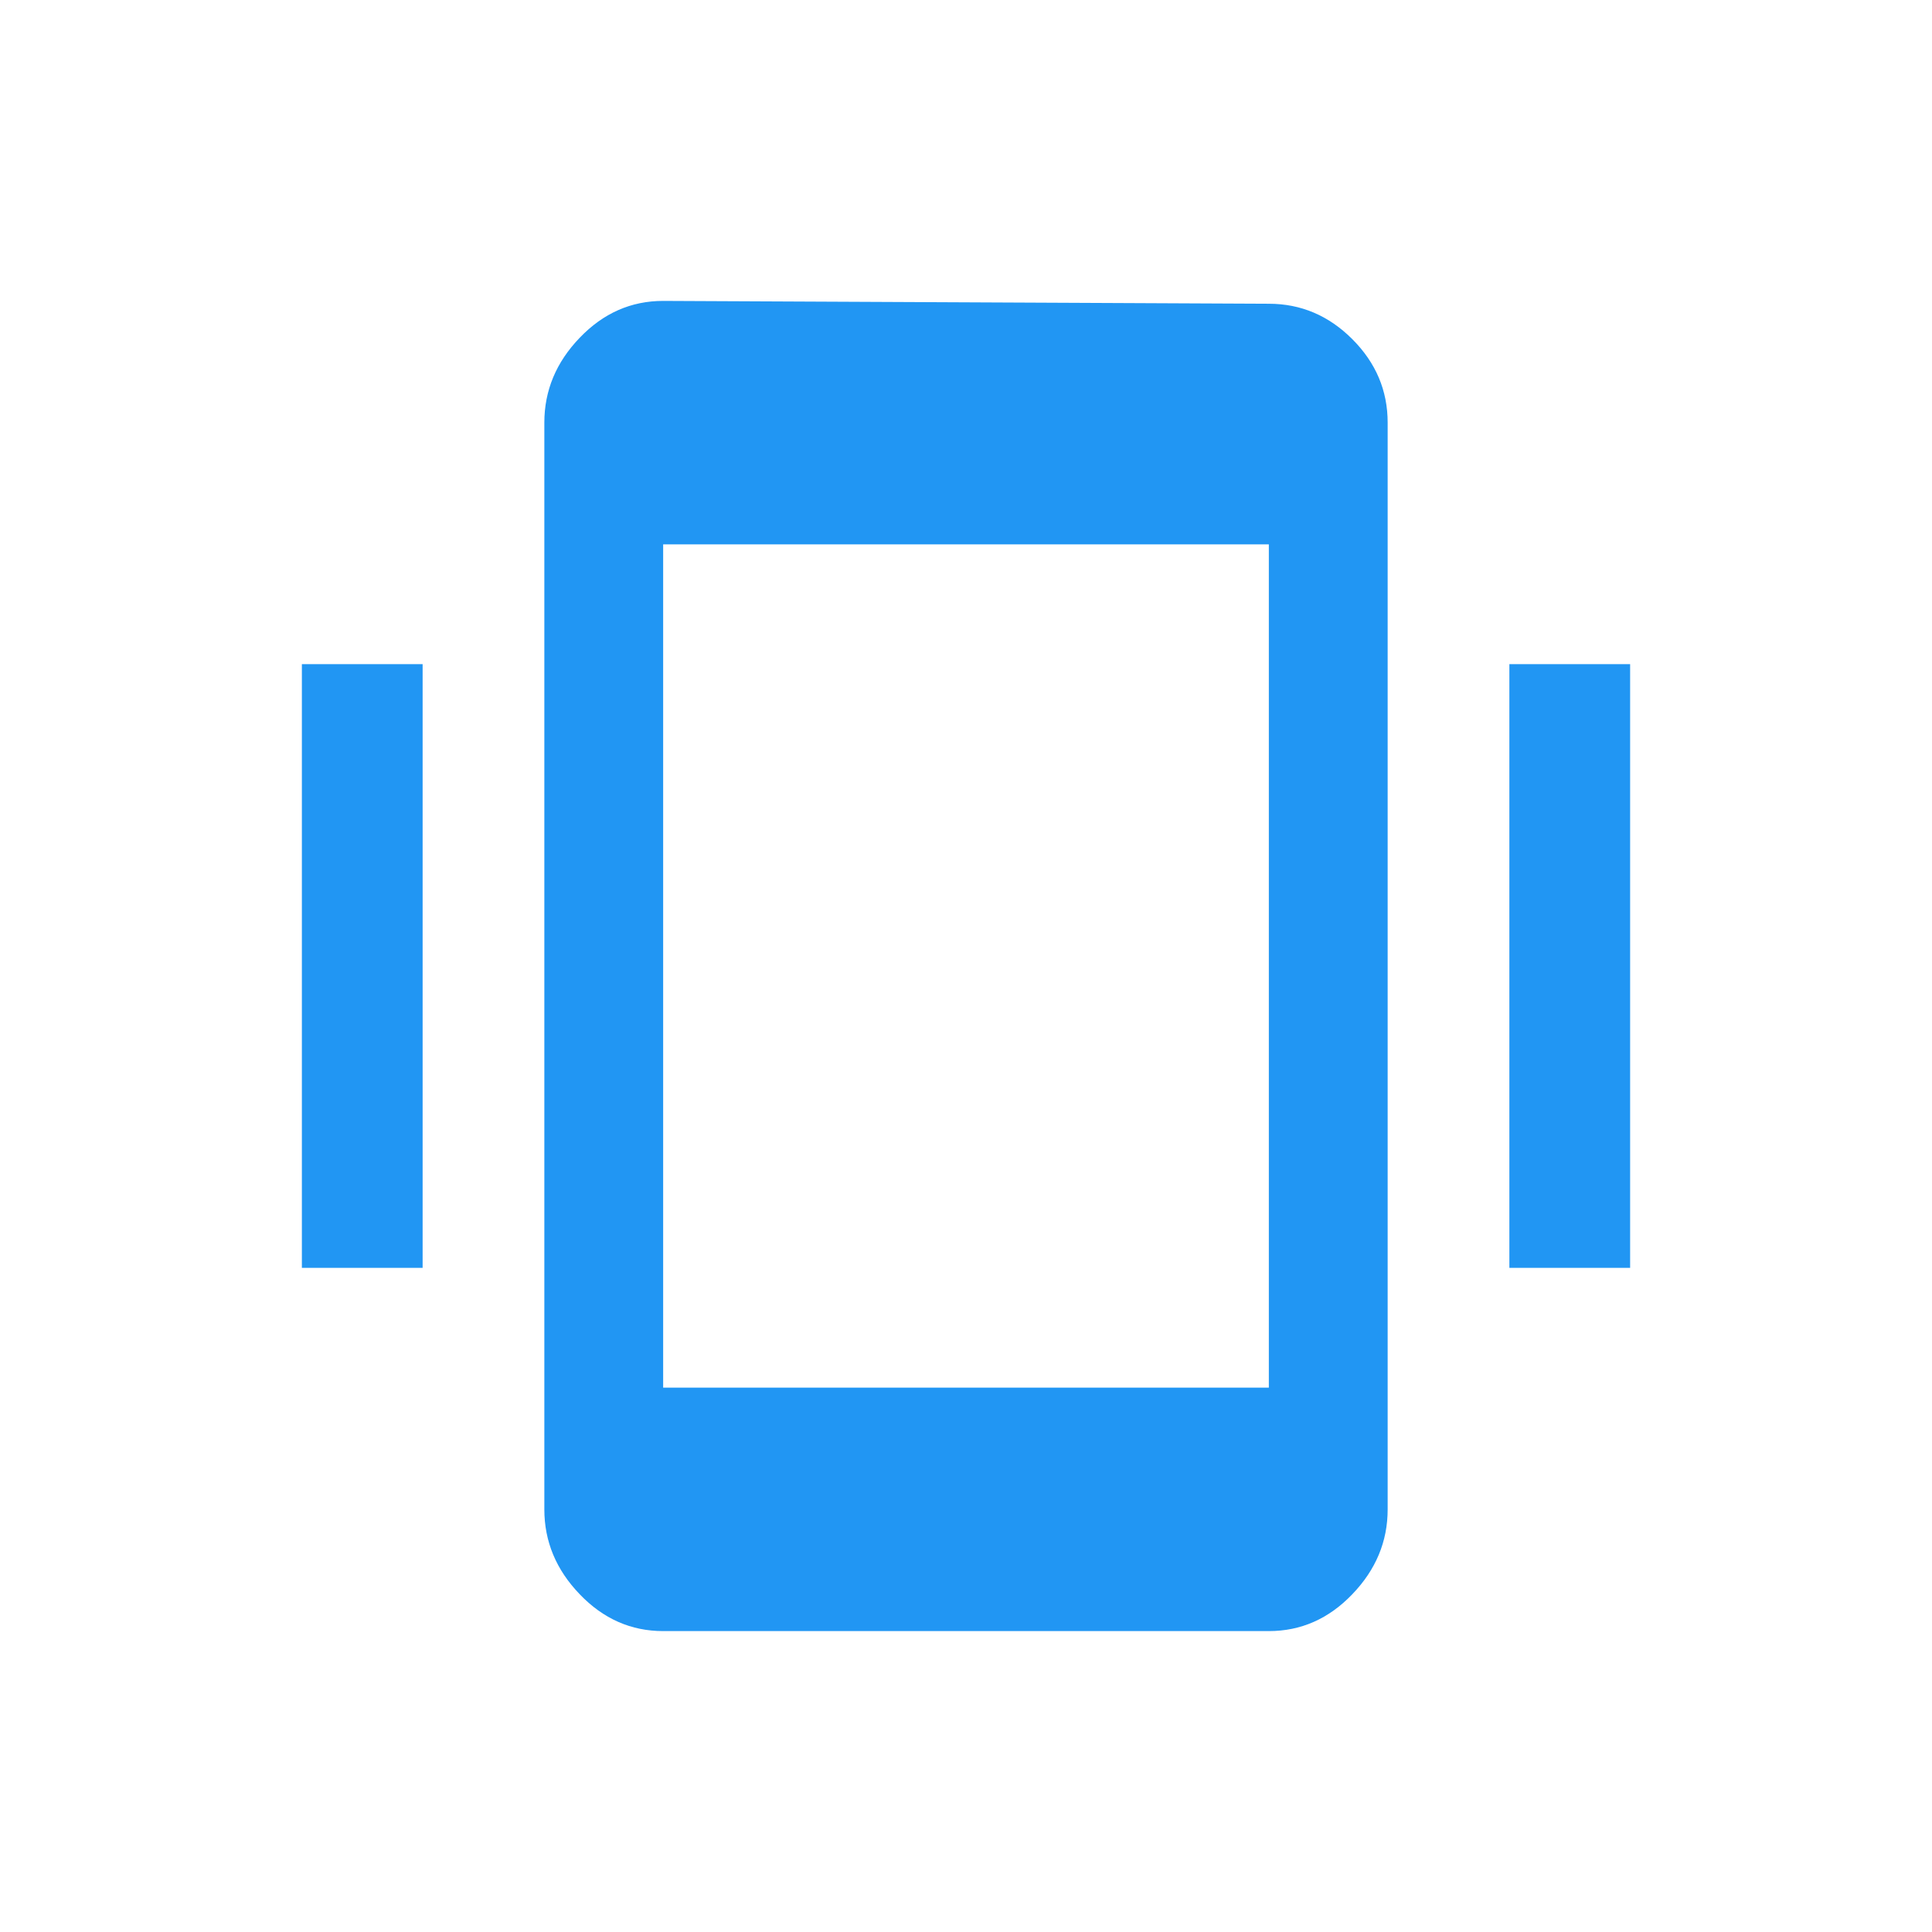
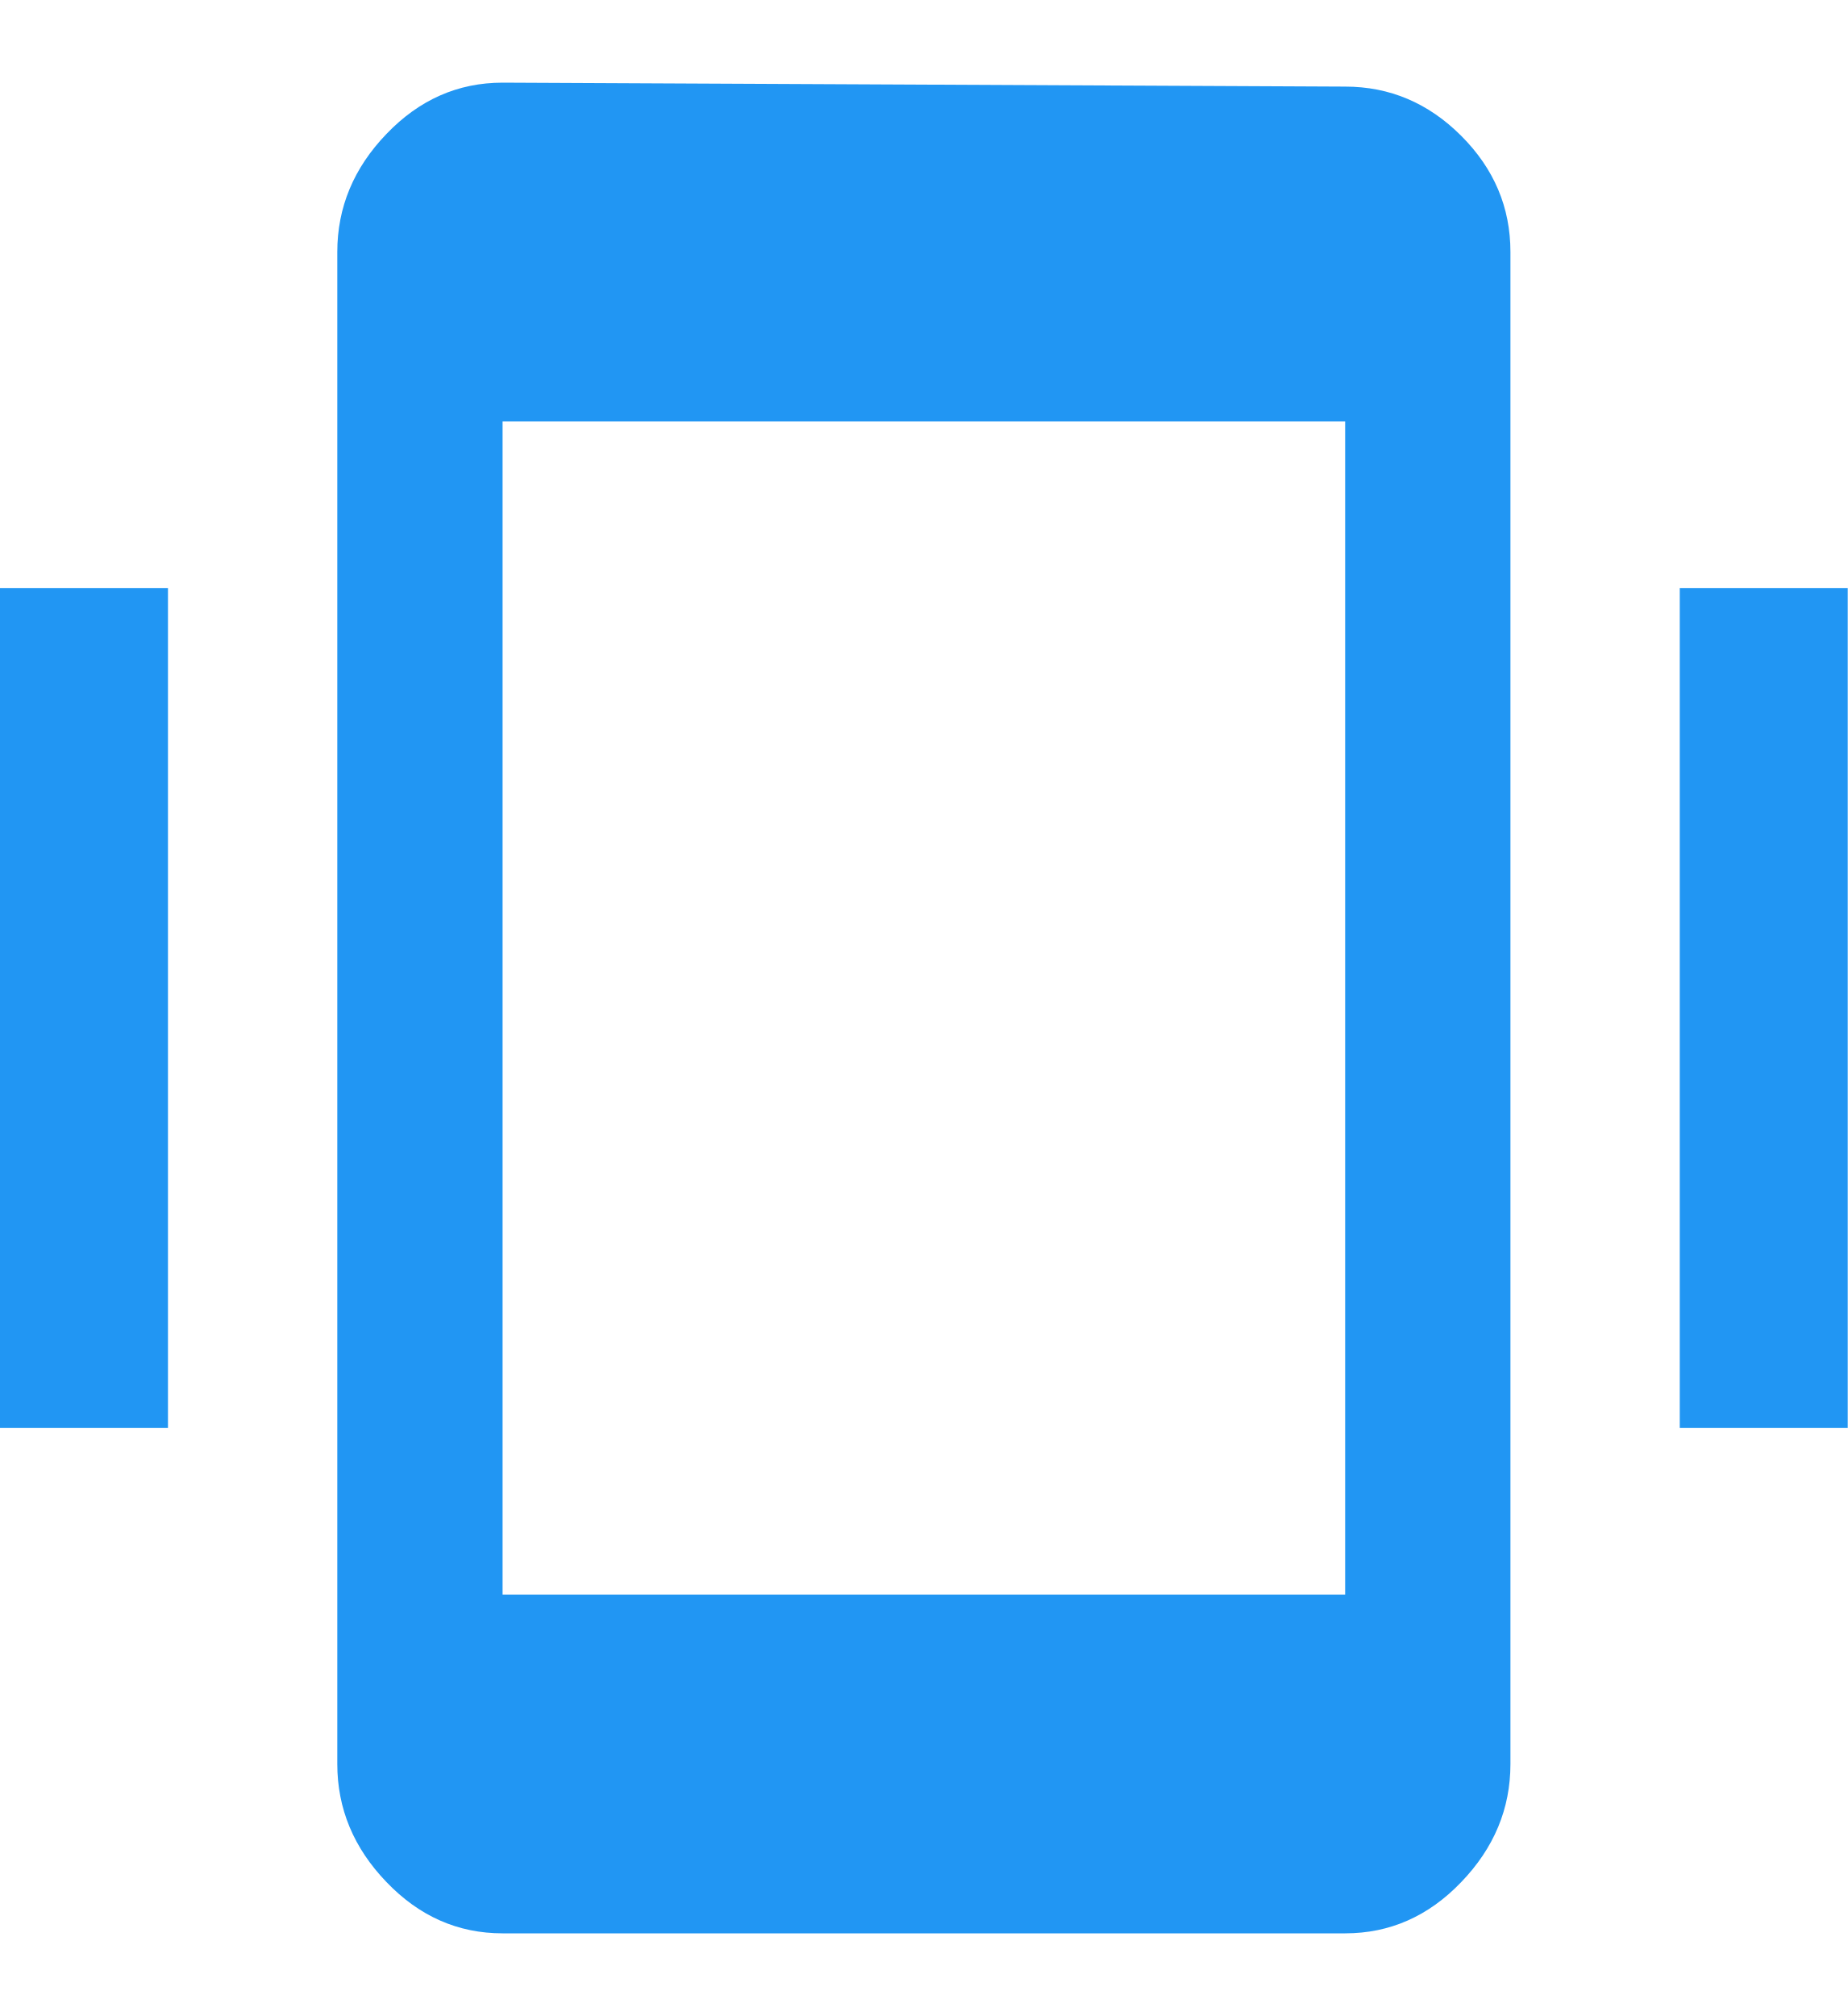
- <svg xmlns="http://www.w3.org/2000/svg" width="32px" height="32px" viewBox="0 0 32 32" version="1.1">
-   <defs />
-   <g id="Elements" stroke="none" stroke-width="1" fill="none" fill-rule="evenodd">
-     <g id="phone-mount" fill="#2196F3">
-       <path d="M21.016,22.984 L21.016,9.016 L10.984,9.016 L10.984,22.984 L21.016,22.984 Z M21.016,5.031 C21.547,5.031 22.008,5.227 22.398,5.617 C22.789,6.008 22.984,6.469 22.984,7 L22.984,25 C22.984,25.531 22.789,26 22.398,26.406 C22.008,26.813 21.547,27.016 21.016,27.016 L10.984,27.016 C10.453,27.016 9.992,26.813 9.602,26.406 C9.211,26 9.016,25.531 9.016,25 L9.016,7 C9.016,6.469 9.211,6 9.602,5.594 C9.992,5.187 10.453,4.984 10.984,4.984 L21.016,5.031 Z M5,11 L7,11 L7,21 L5,21 L5,11 Z M25,11 L27,11 L27,21 L25,21 L25,11 Z" id="icon" />
-     </g>
-   </g>
+ <svg xmlns="http://www.w3.org/2000/svg" width="22" height="24" viewBox="0 0 22 24">
+   <path fill="#2196F3" fill-rule="evenodd" d="M16.016,18.984 L16.016,5.016 L5.984,5.016 L5.984,18.984 L16.016,18.984 Z M16.016,1.031 C16.547,1.031 17.008,1.227 17.398,1.617 C17.789,2.008 17.984,2.469 17.984,3 L17.984,21 C17.984,21.531 17.789,22 17.398,22.406 C17.008,22.813 16.547,23.016 16.016,23.016 L5.984,23.016 C5.453,23.016 4.992,22.813 4.602,22.406 C4.211,22 4.016,21.531 4.016,21 L4.016,3 C4.016,2.469 4.211,2 4.602,1.594 C4.992,1.187 5.453,0.984 5.984,0.984 L16.016,1.031 Z M0,7 L2,7 L2,17 L0,17 L0,7 Z M20,7 L22,7 L22,17 L20,17 L20,7 Z" />
</svg>
